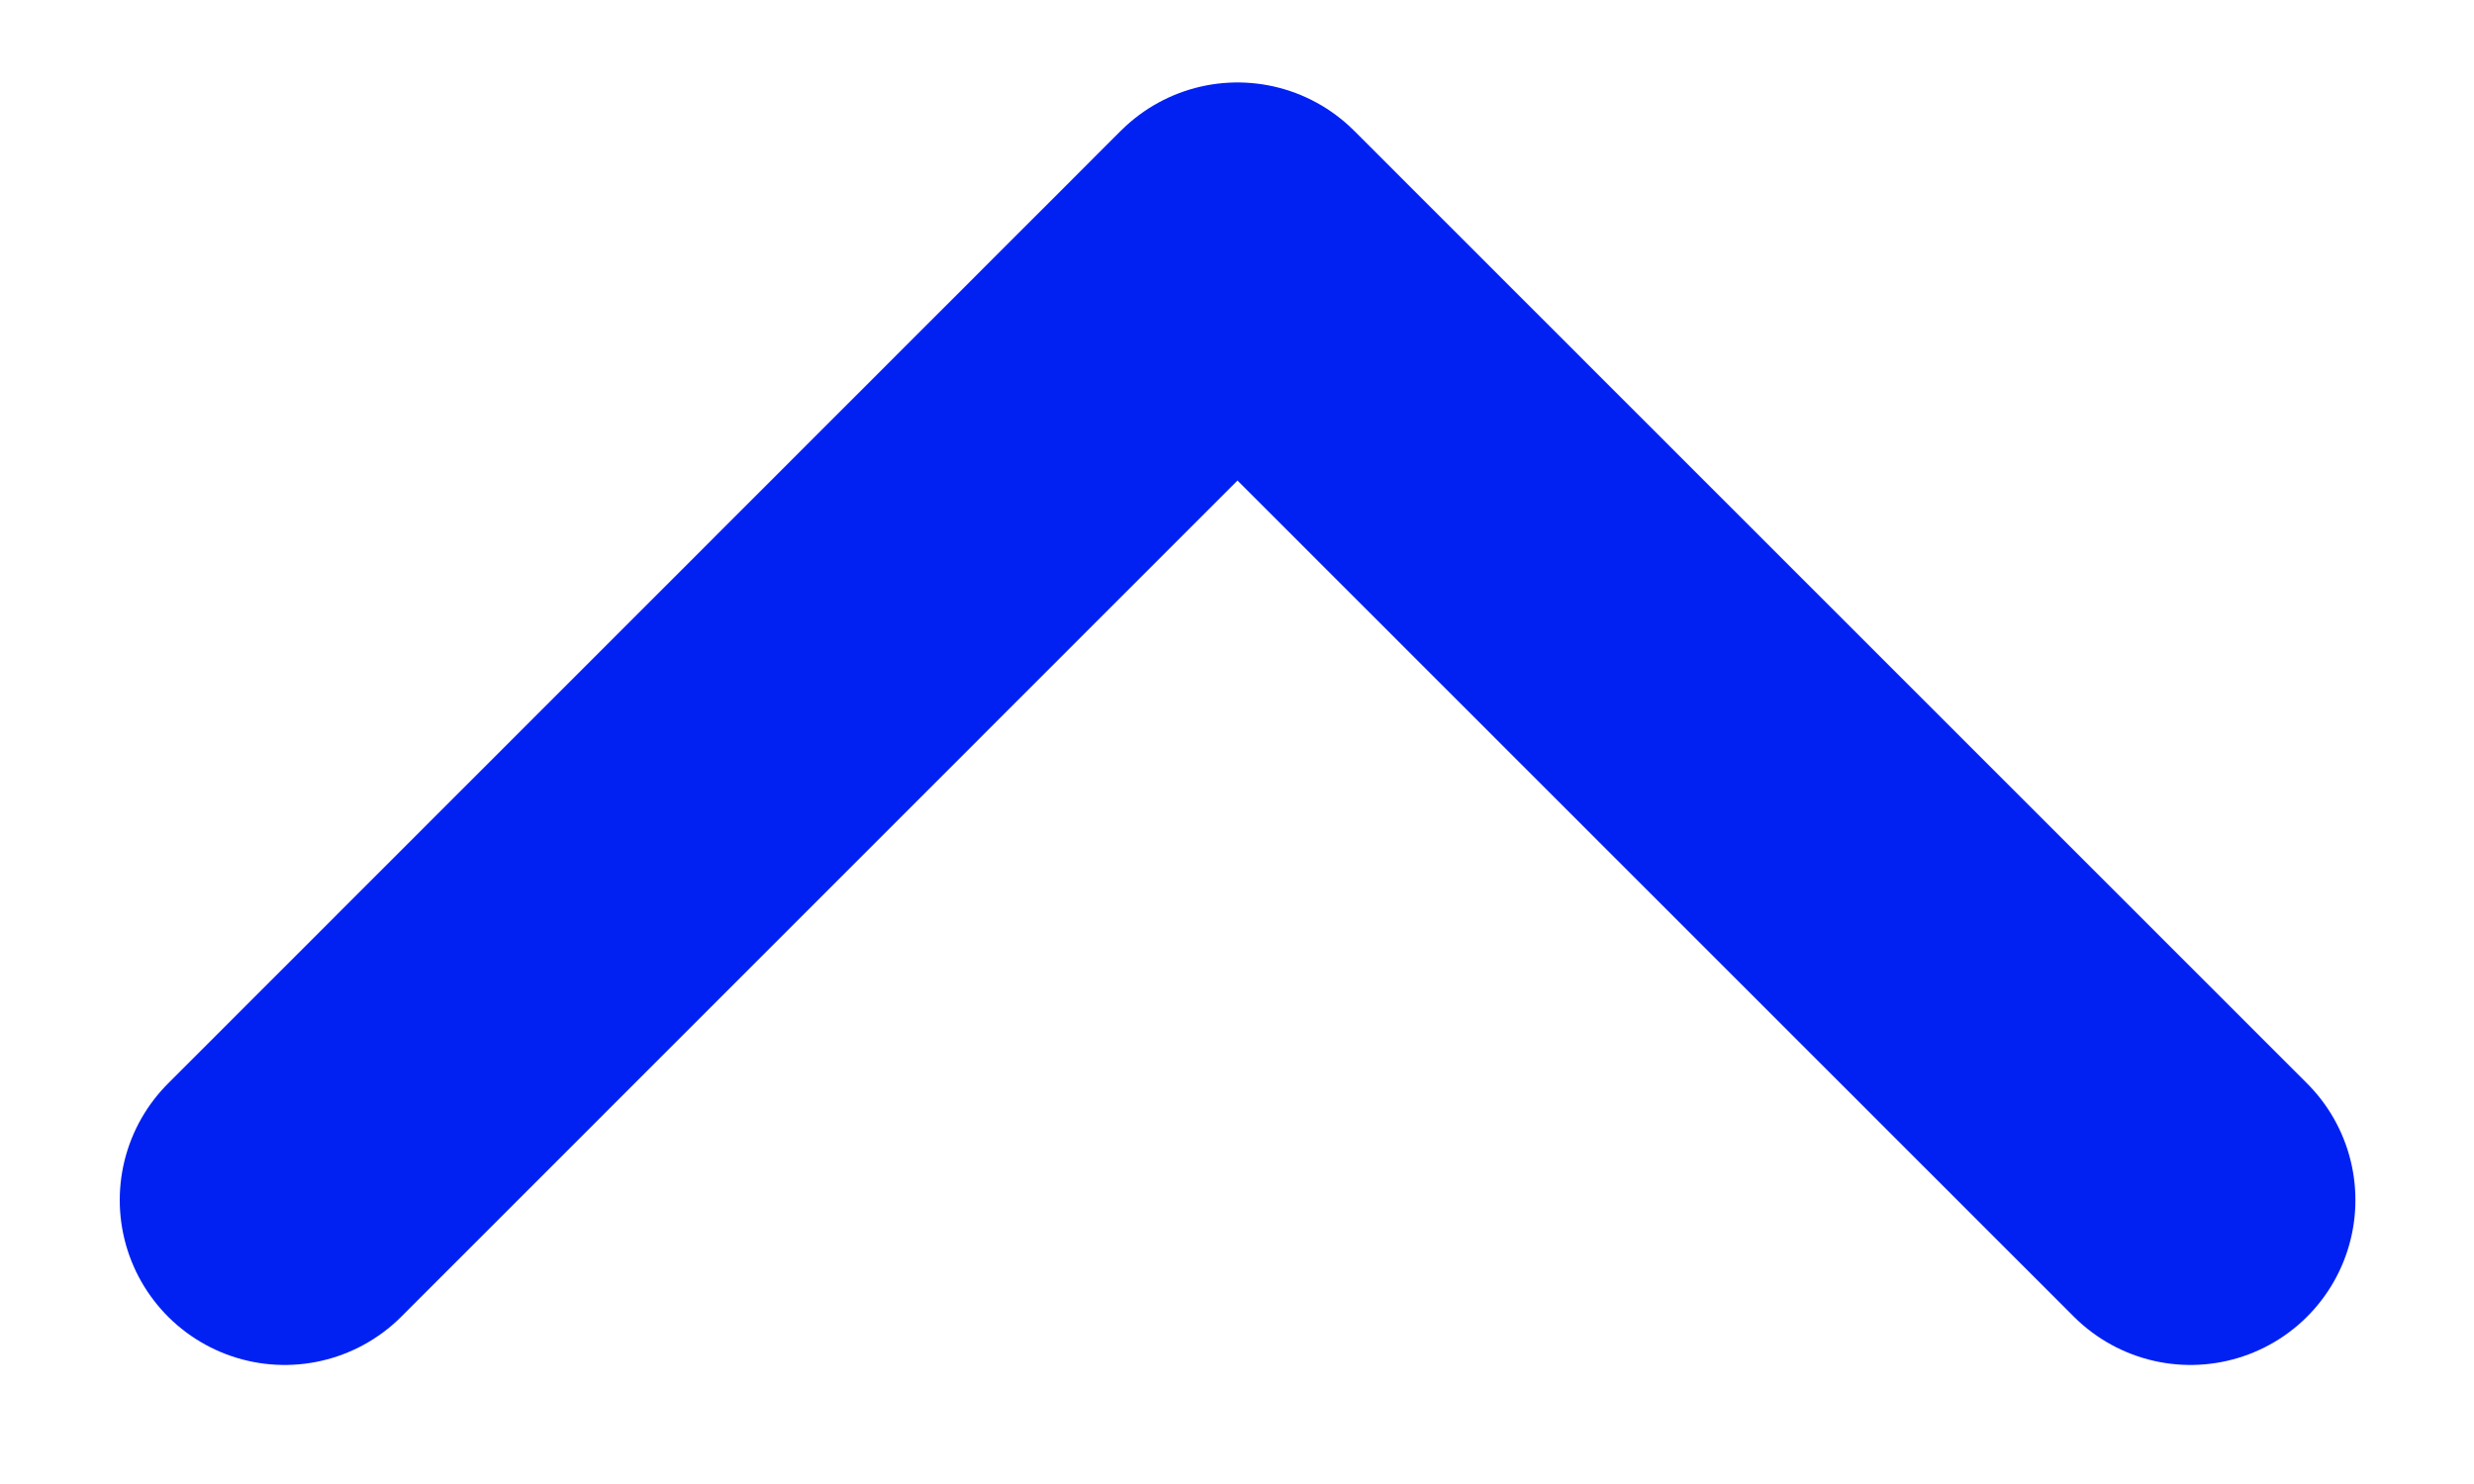
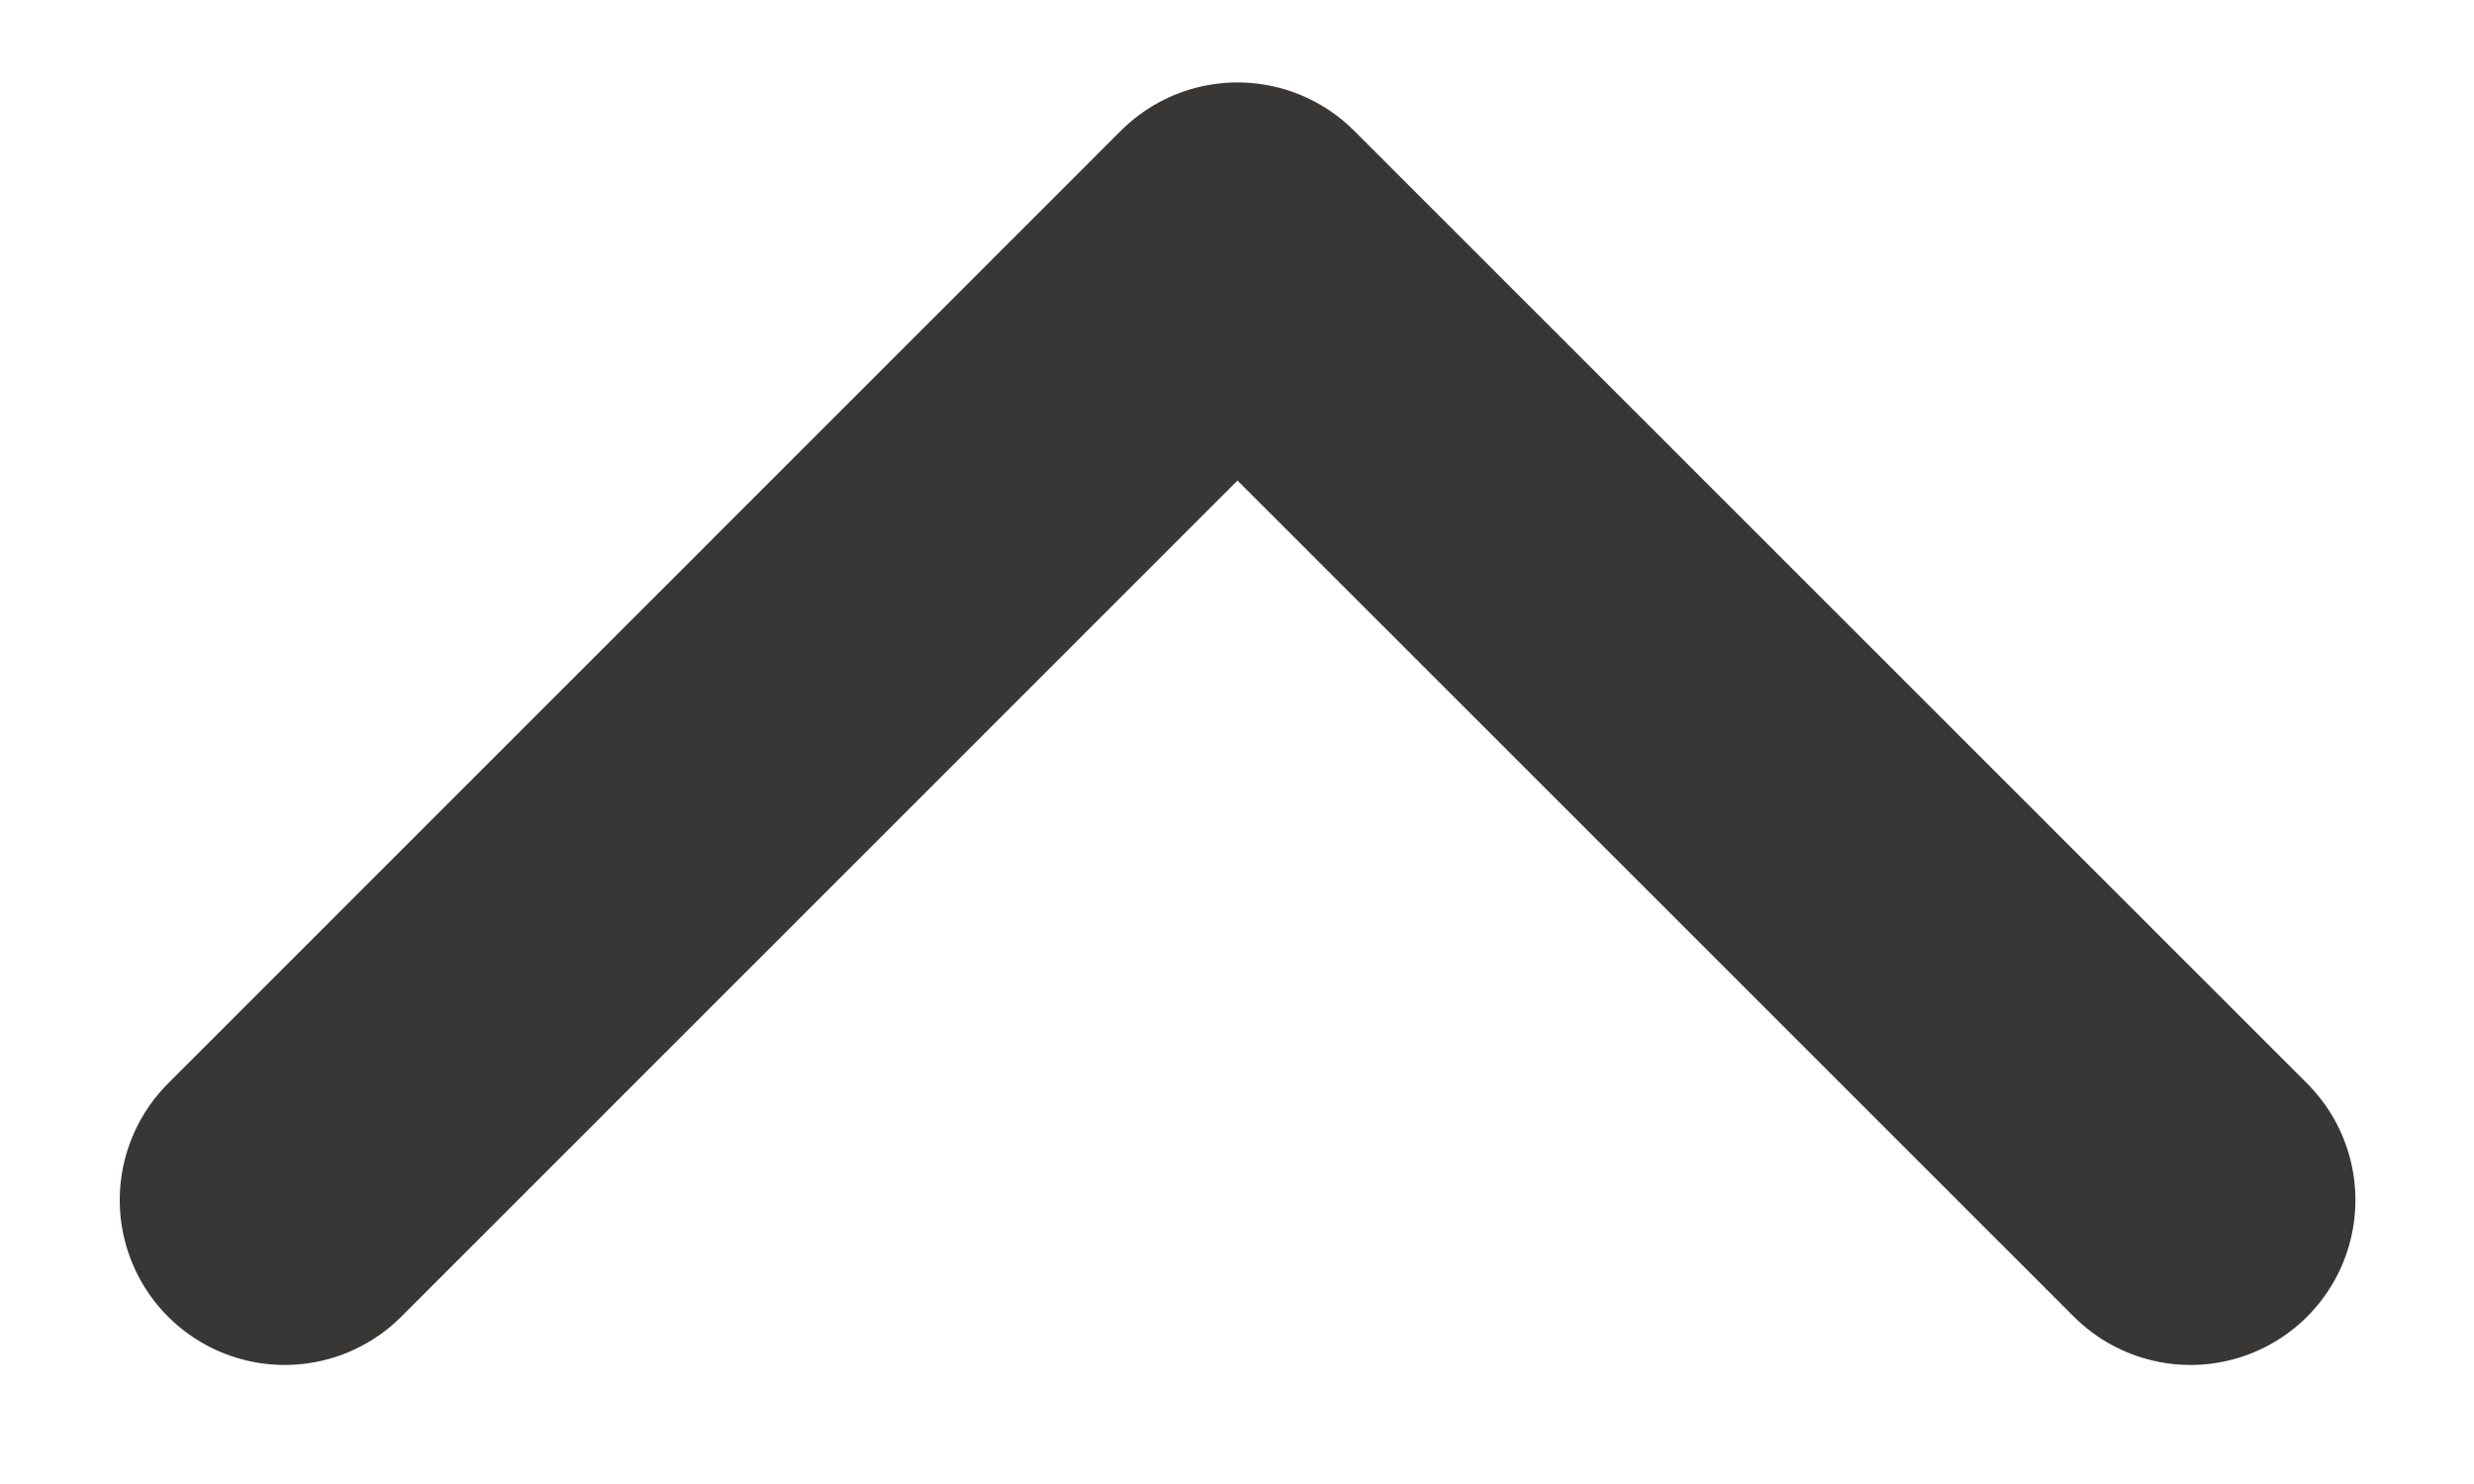
<svg xmlns="http://www.w3.org/2000/svg" width="15" height="9" viewBox="0 0 15 9" fill="none">
-   <path d="M1.726 7.278L7.503 1.5L13.281 7.278" stroke="#0121F3" stroke-width="2" stroke-linecap="round" stroke-linejoin="round" />
+   <path d="M1.726 7.278L7.503 1.5L13.281 7.278" stroke="#393636" stroke-width="2" stroke-linecap="round" stroke-linejoin="round" />
</svg>
